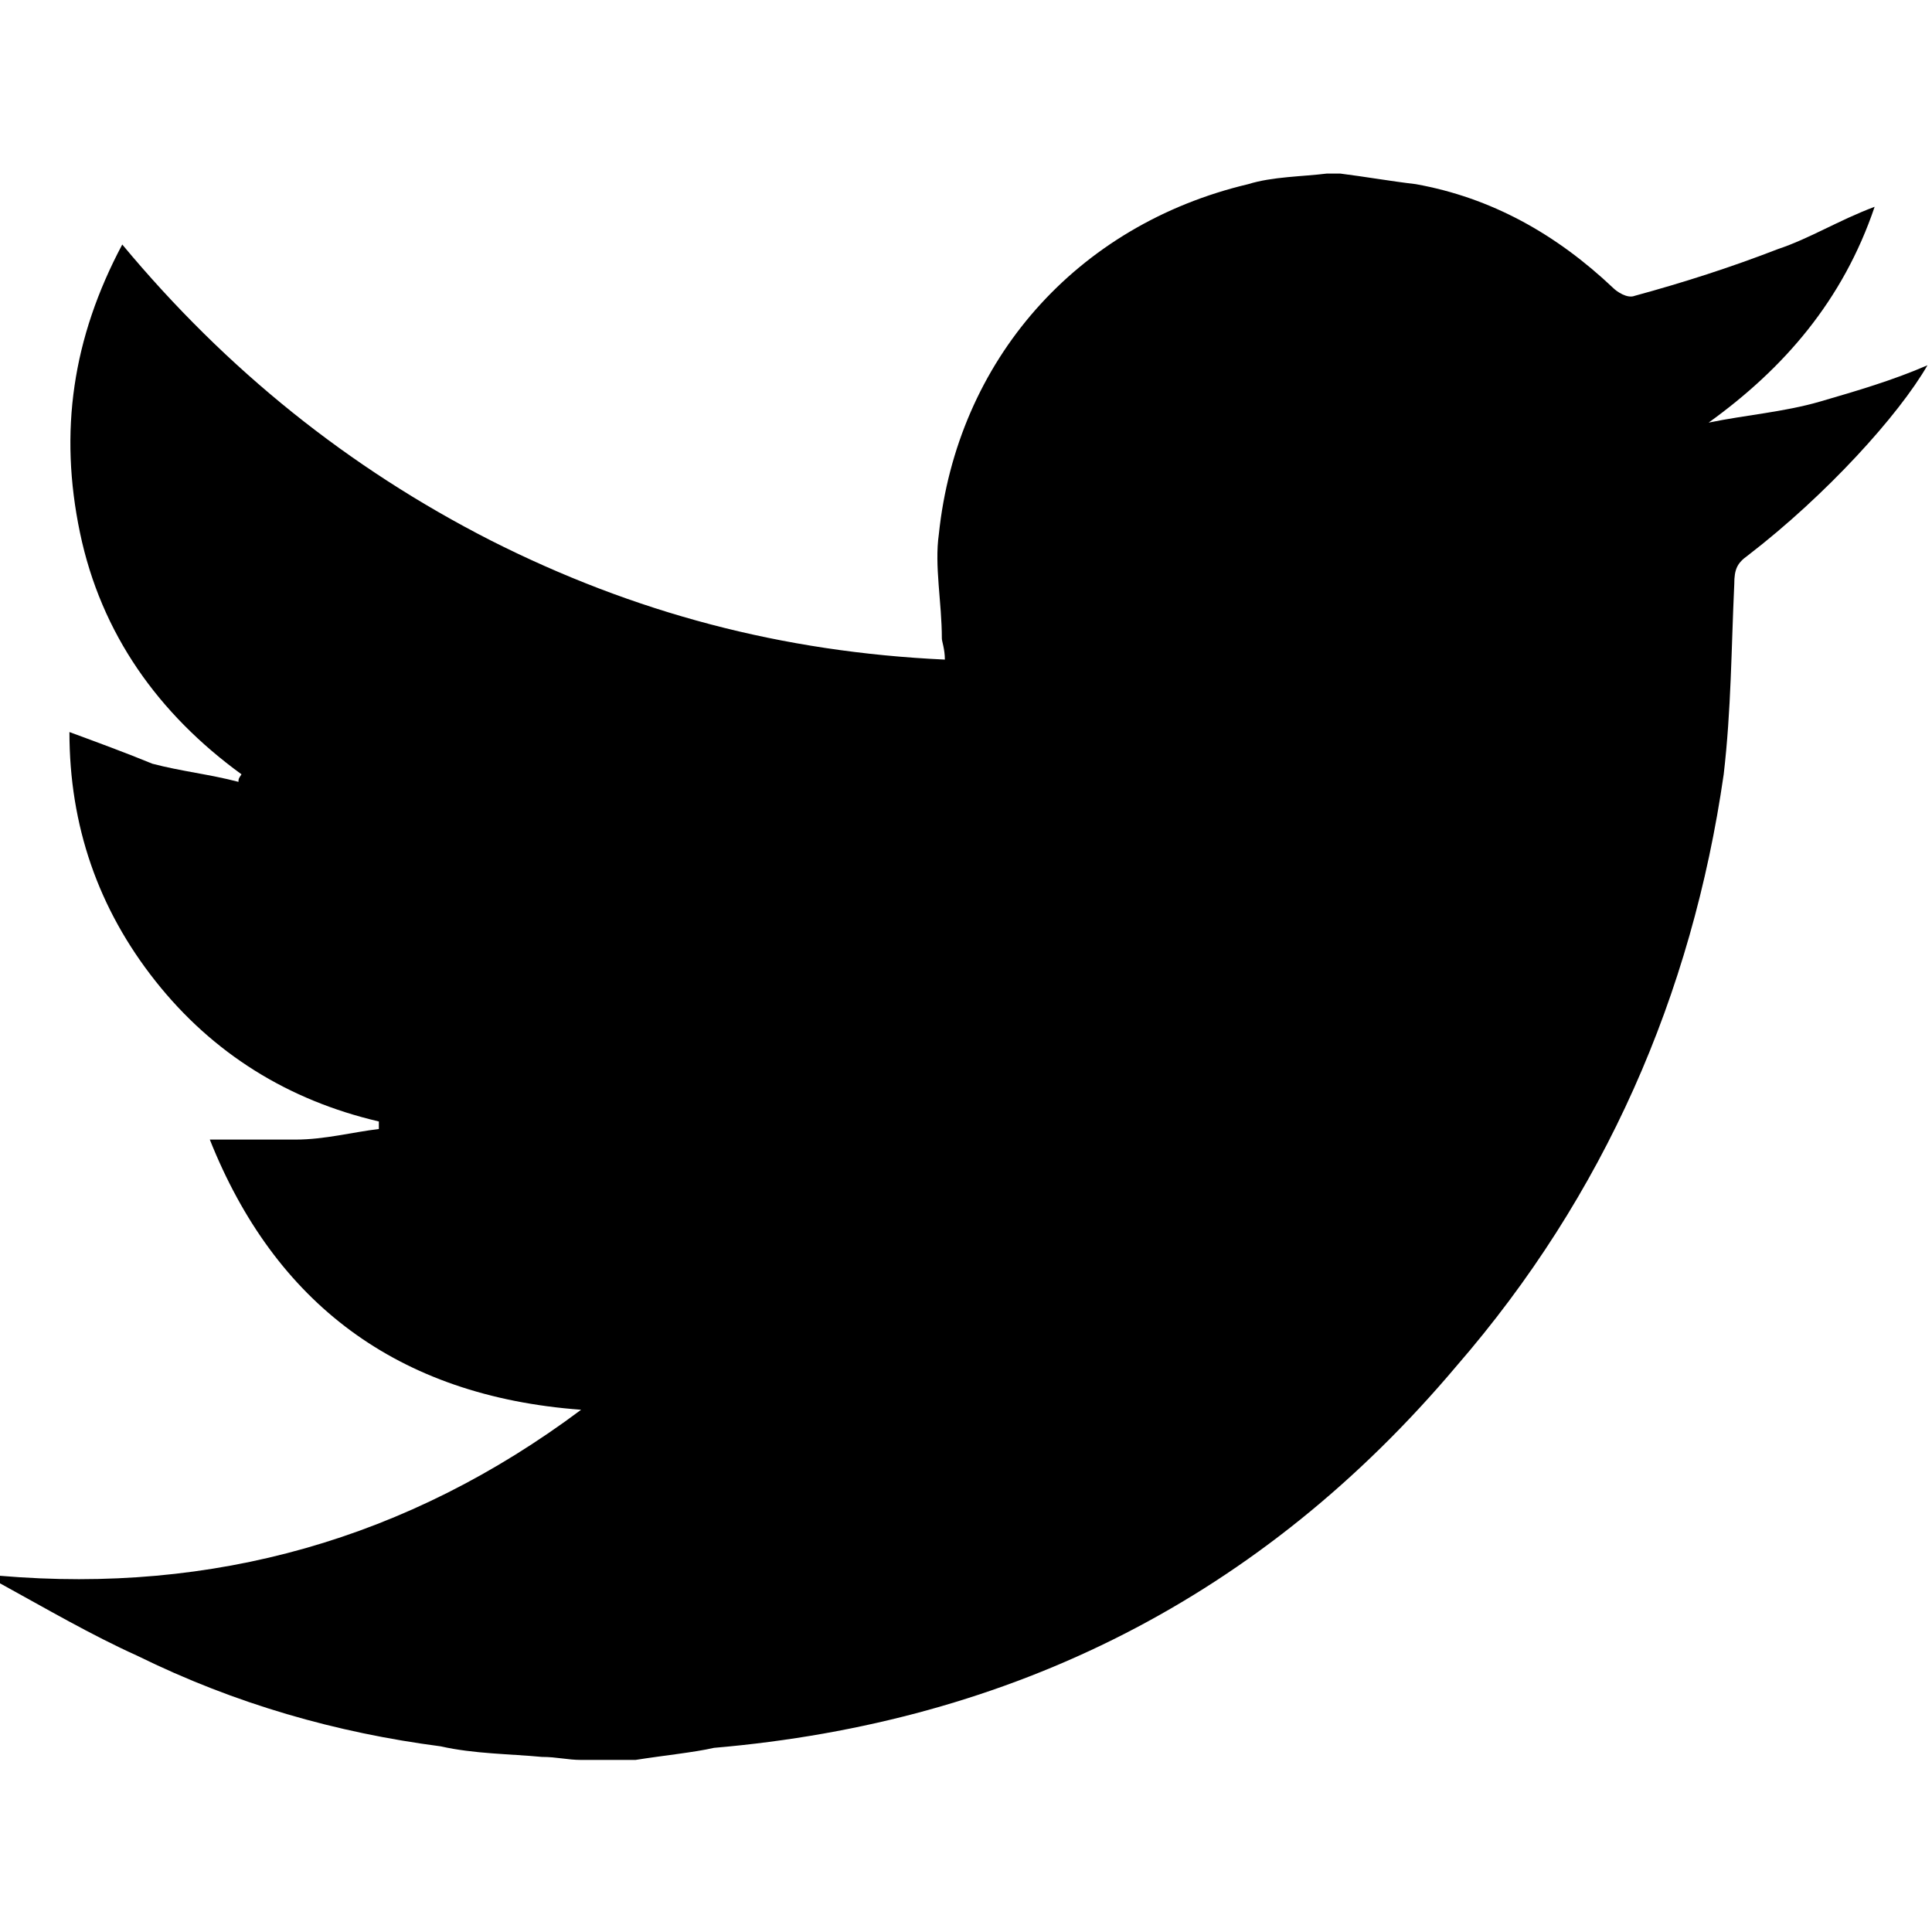
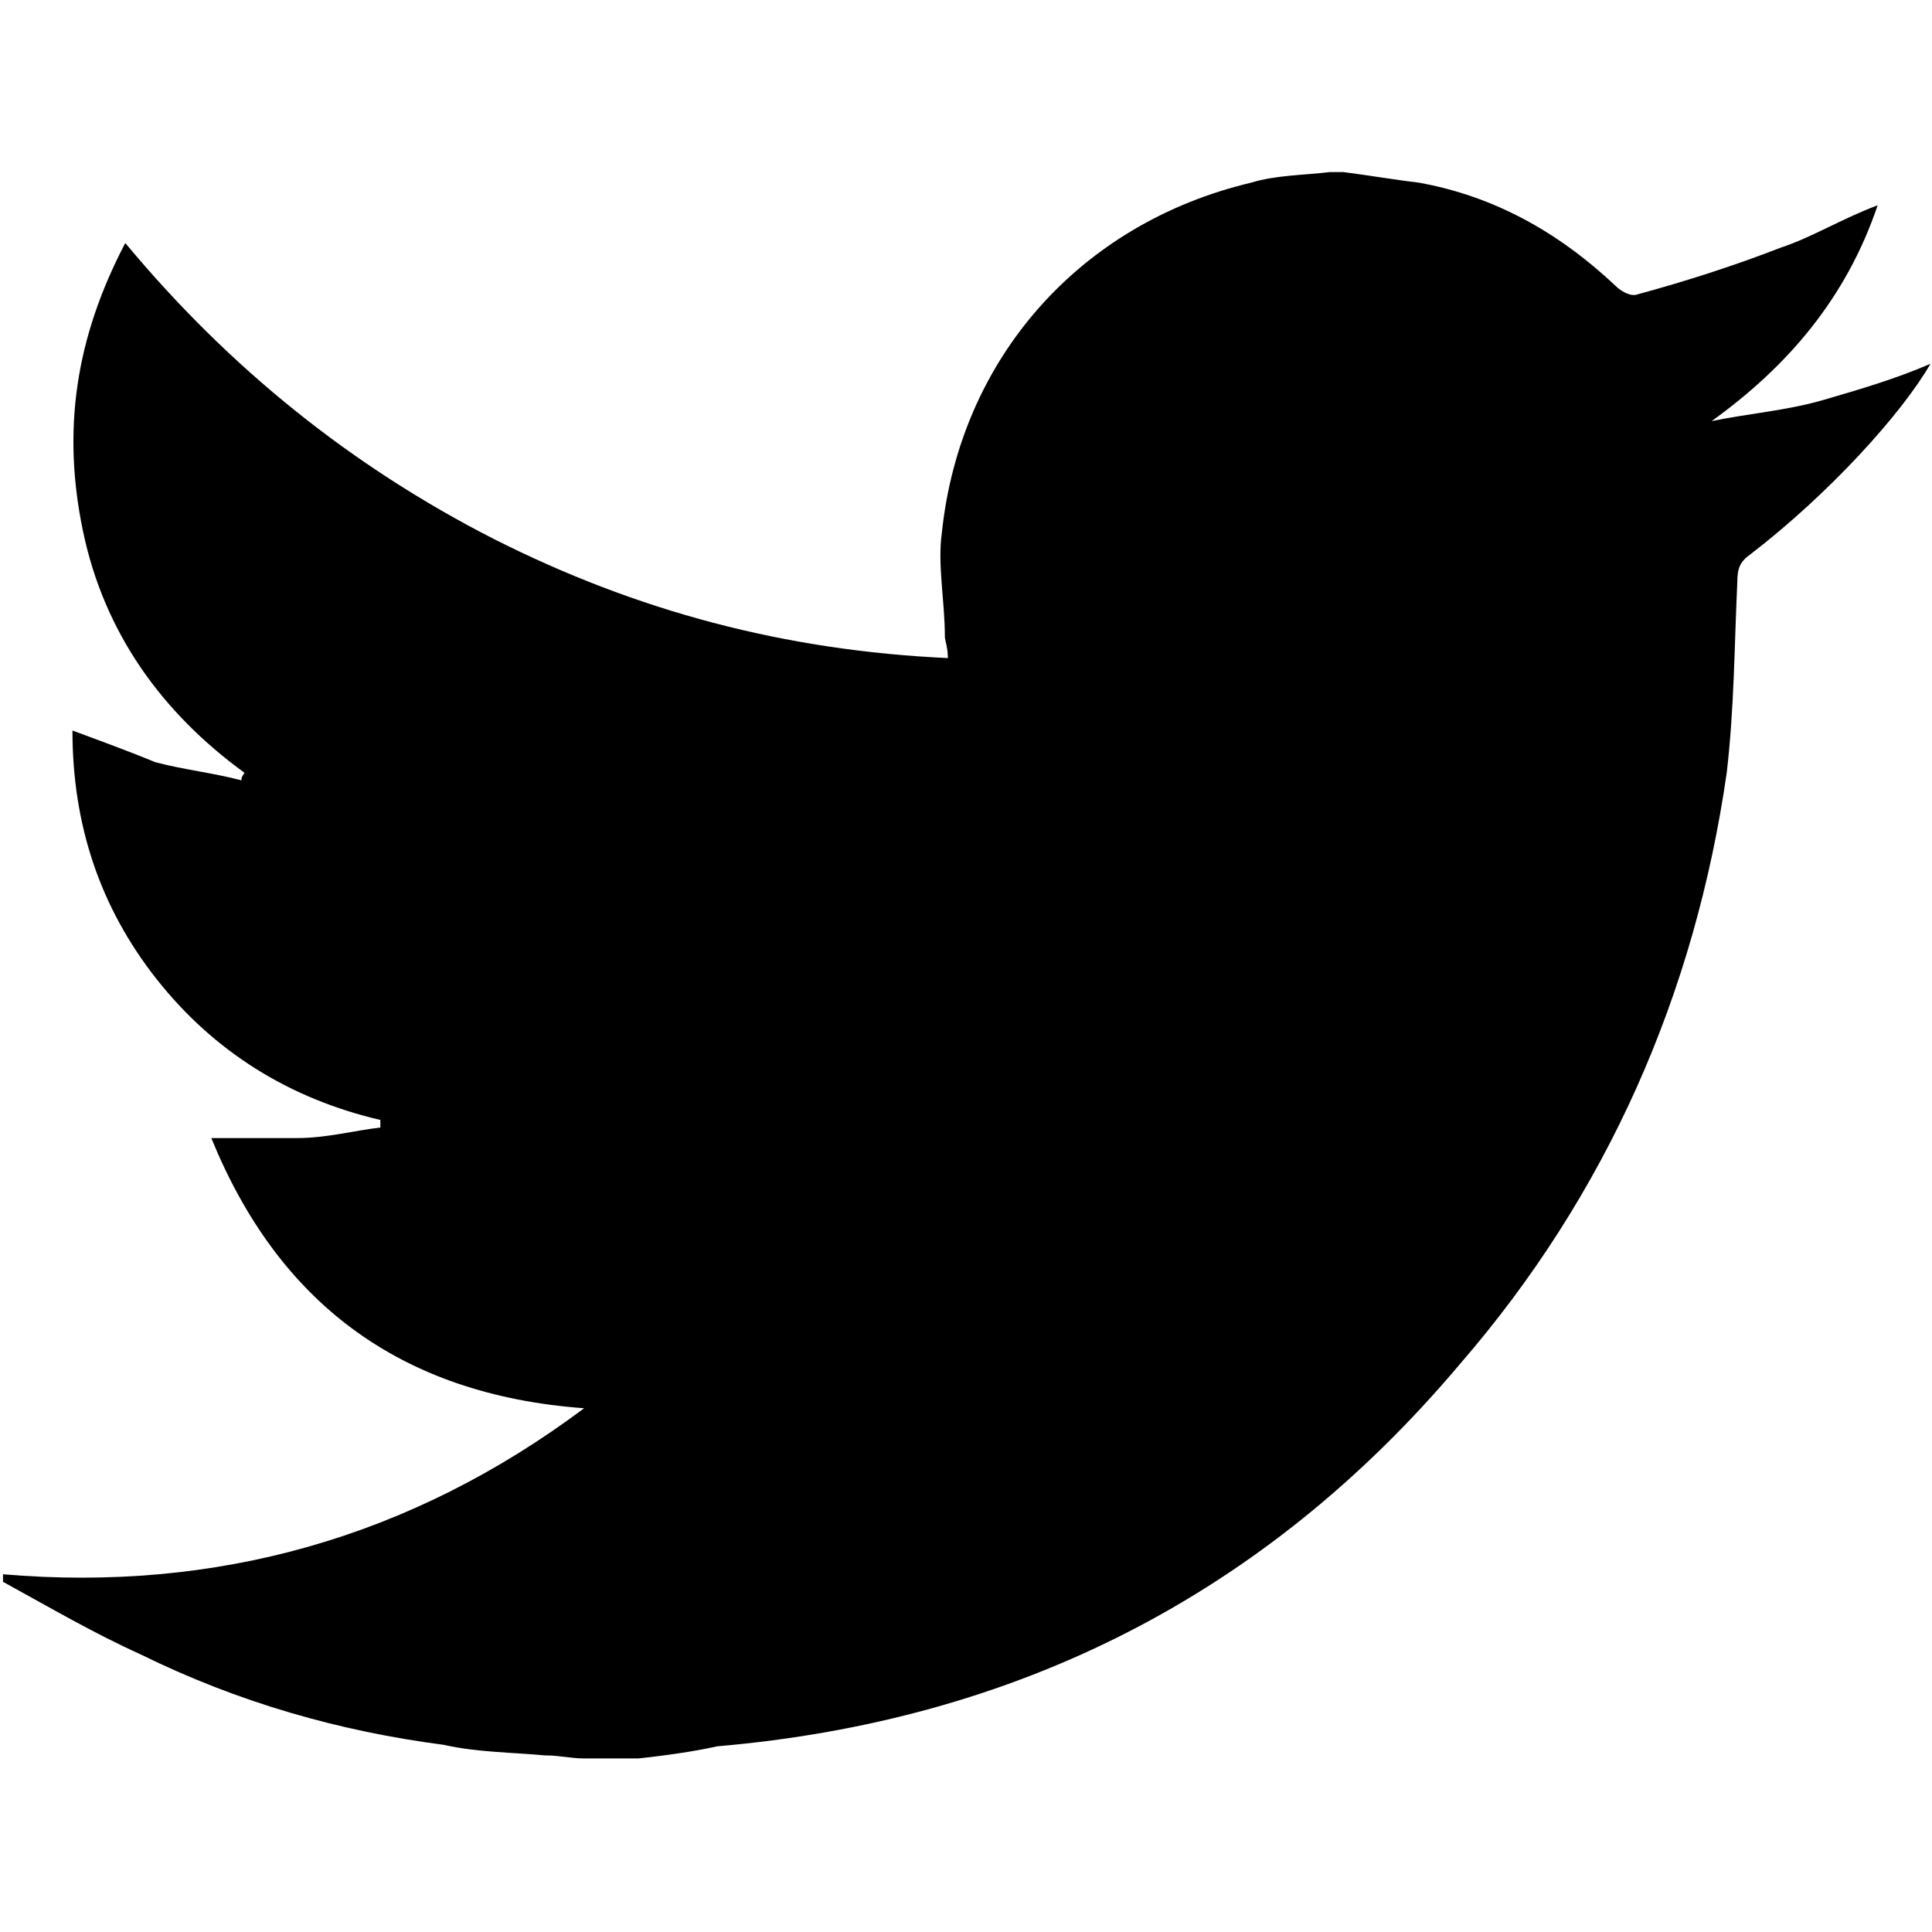
- <svg xmlns="http://www.w3.org/2000/svg" version="1.1" id="Calque_1" x="0px" y="0px" viewBox="241.9 209.7 128 128" enable-background="new 241.9 209.7 128 128" xml:space="preserve">
-   <path d="M284,326.3c-1.2,0-2.4,0-3.6,0c-0.9,0-1.6-0.2-2.6-0.2c-2.1-0.2-4.5-0.2-6.7-0.7c-6.9-0.9-13.6-2.8-20.1-6  c-3.1-1.4-6-3.1-9.1-4.8c0-0.2,0-0.2,0-0.5c14.1,1.2,27-2.4,38.5-11c-12.2-0.9-20.3-7.1-24.6-17.9c1.9,0,3.8,0,5.7,0  c1.9,0,3.8-0.5,5.5-0.7c0-0.2,0-0.2,0-0.5c-6-1.4-11-4.5-14.8-9.3c-3.8-4.8-5.7-10.3-5.7-16.5c1.9,0.7,3.8,1.4,5.5,2.1  c1.9,0.5,3.8,0.7,5.7,1.2c0-0.2,0-0.2,0.2-0.5c-5.5-4-9.3-9.3-10.7-16c-1.4-6.7-0.5-12.9,2.8-19.1c6.9,8.3,15,14.8,24.4,19.6  c9.5,4.8,19.3,7.4,30.1,7.9c0-0.7-0.2-1.2-0.2-1.4c0-2.4-0.5-4.8-0.2-6.9c1.2-11.5,9.1-20.5,20.5-23.2c1.6-0.5,3.6-0.5,5.2-0.7  c0.2,0,0.7,0,0.9,0c1.6,0.2,3.3,0.5,5,0.7c5,0.9,9.3,3.3,13.1,6.9c0.2,0.2,0.9,0.7,1.4,0.5c3.3-0.9,6.4-1.9,9.5-3.1  c2.1-0.7,4-1.9,6.4-2.8c-2.1,6.2-6,10.7-11,14.3c2.4-0.5,5-0.7,7.4-1.4c2.4-0.7,4.8-1.4,7.1-2.4c-1.9,3.3-6.7,8.6-11.9,12.6  c-0.7,0.5-0.9,0.9-0.9,1.9c-0.2,4.3-0.2,8.3-0.7,12.6c-2.1,14.6-7.9,27.9-17.7,39.2c-12.9,15.3-29.4,23.6-49.2,25.3  C287.9,325.8,285.9,326,284,326.3z" />
+ <svg xmlns="http://www.w3.org/2000/svg" version="1.1" id="Calque_1" x="0px" y="0px" viewBox="0 0 128 128" enable-background="new 0 0 128 128" xml:space="preserve">
+   <path d="M42.3,116.5c-1.2,0-2.4,0-3.6,0c-0.9,0-1.6-0.2-2.6-0.2c-2.1-0.2-4.5-0.2-6.7-0.7c-6.9-0.9-13.6-2.8-20.1-6  c-3.1-1.4-6-3.1-9.1-4.8c0-0.2,0-0.2,0-0.5c14.1,1.2,27-2.4,38.5-11C26.4,92.4,18.4,86.2,14,75.4c1.9,0,3.8,0,5.7,0  c1.9,0,3.8-0.5,5.5-0.7c0-0.2,0-0.2,0-0.5c-6-1.4-11-4.5-14.8-9.3S4.8,54.6,4.8,48.4c1.9,0.7,3.8,1.4,5.5,2.1  c1.9,0.5,3.8,0.7,5.7,1.2c0-0.2,0-0.2,0.2-0.5c-5.5-4-9.3-9.3-10.7-16S5,22.4,8.3,16.1c6.9,8.3,15,14.8,24.4,19.6  c9.5,4.8,19.3,7.4,30.1,7.9c0-0.7-0.2-1.2-0.2-1.4c0-2.4-0.5-4.8-0.2-6.9c1.2-11.5,9.1-20.5,20.5-23.2c1.6-0.5,3.6-0.5,5.2-0.7  c0.2,0,0.7,0,0.9,0c1.6,0.2,3.3,0.5,5,0.7c5,0.9,9.3,3.3,13.1,6.9c0.2,0.2,0.9,0.7,1.4,0.5c3.3-0.9,6.4-1.9,9.5-3.1  c2.1-0.7,4-1.9,6.4-2.8c-2.1,6.2-6,10.7-11,14.3c2.4-0.5,5-0.7,7.4-1.4s4.8-1.4,7.1-2.4c-1.9,3.3-6.7,8.6-11.9,12.6  c-0.7,0.5-0.9,0.9-0.9,1.9c-0.2,4.3-0.2,8.3-0.7,12.6c-2.1,14.6-7.9,27.9-17.7,39.2c-12.9,15.3-29.4,23.6-49.2,25.3  C46.2,116,44.2,116.3,42.3,116.5z" />
</svg>
